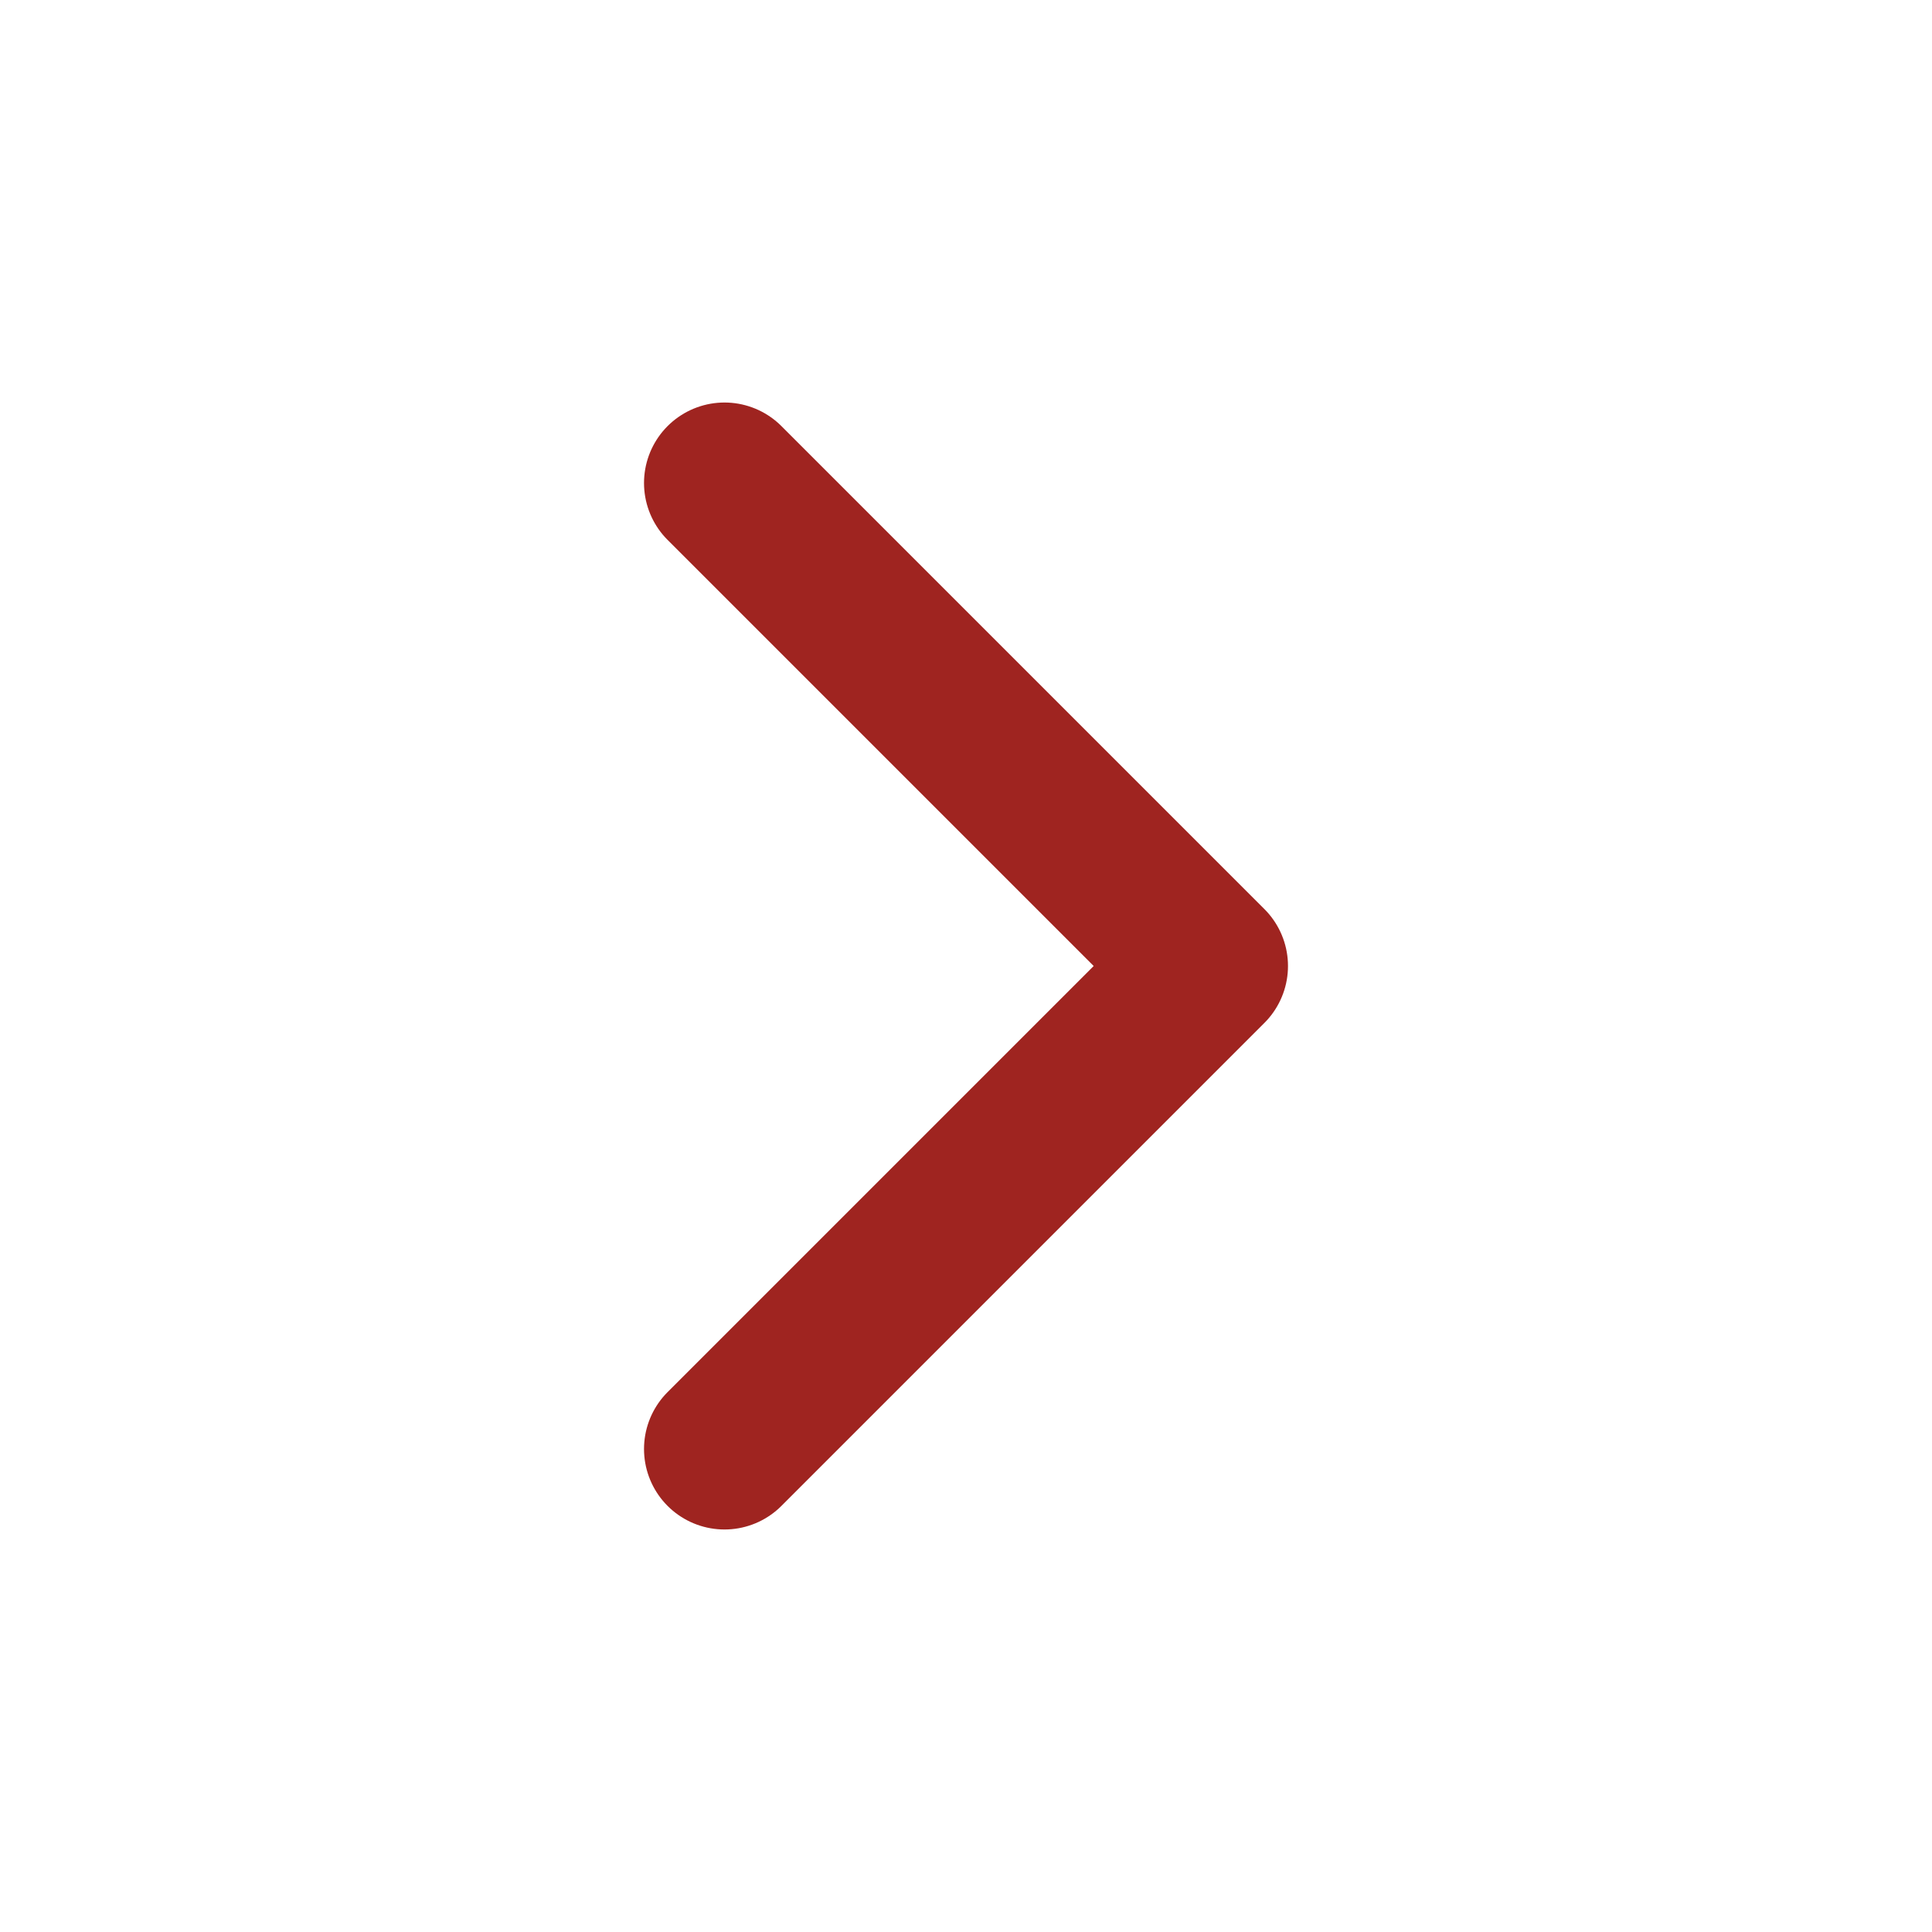
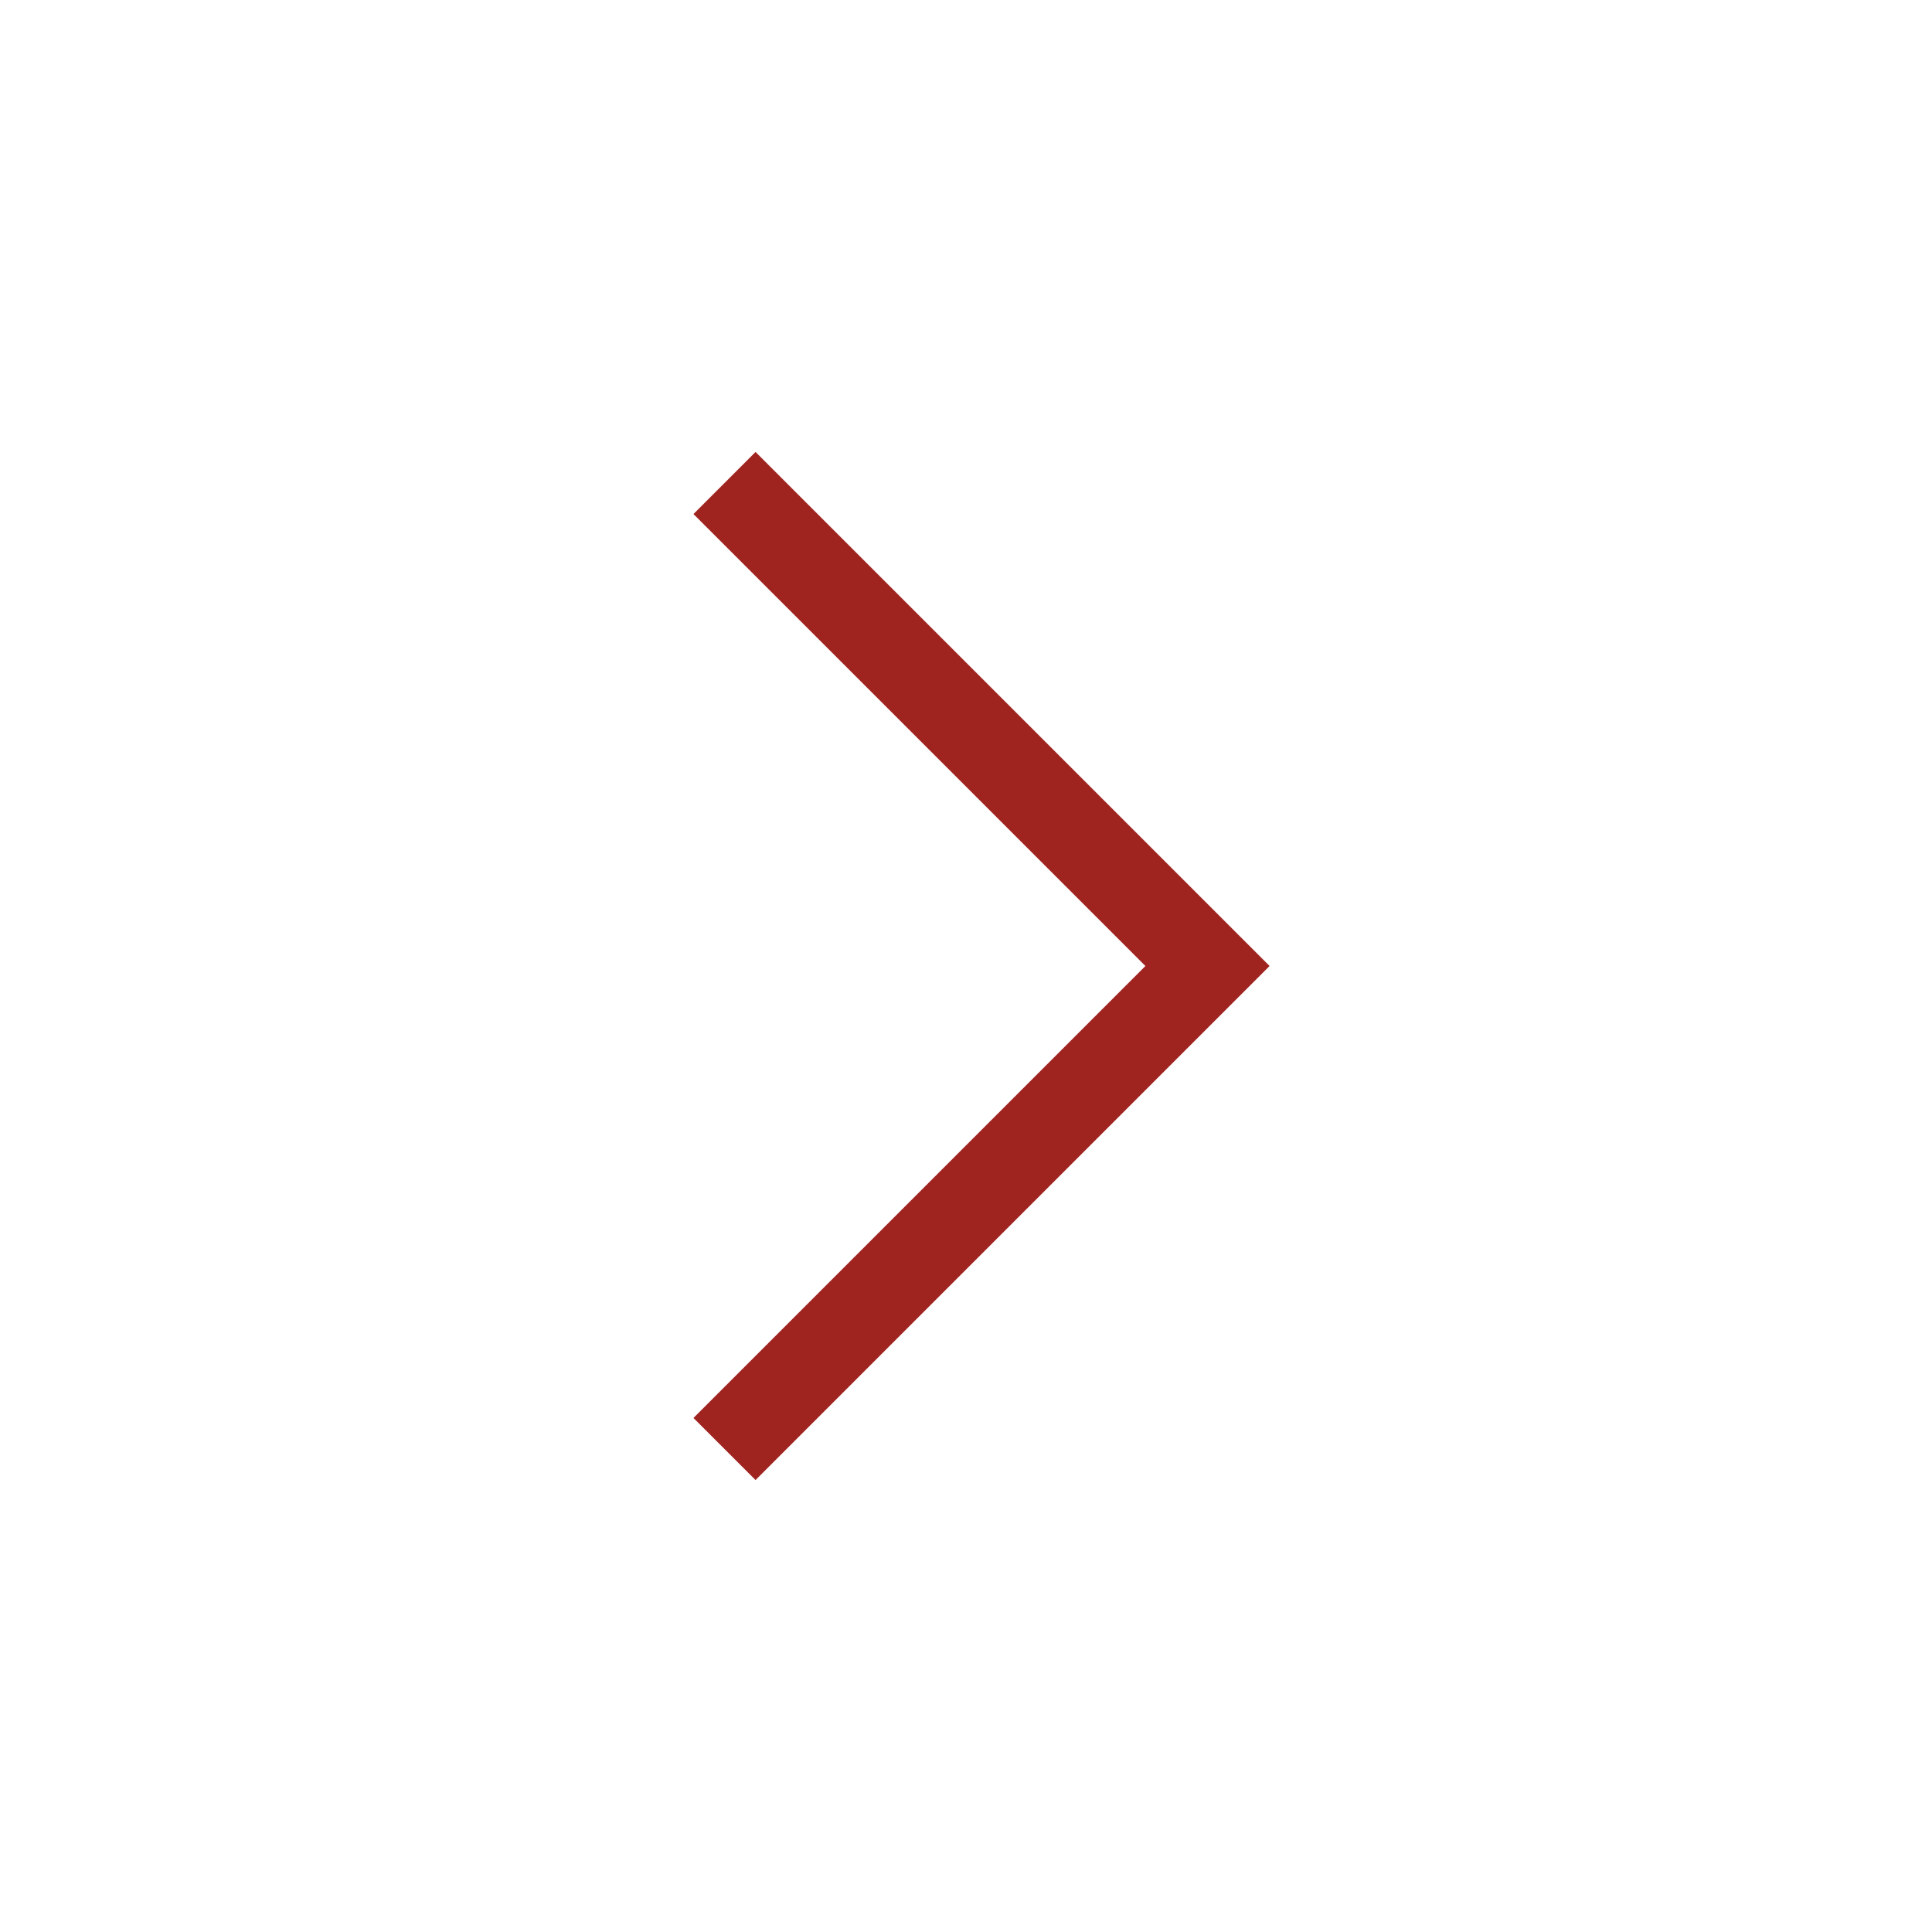
<svg xmlns="http://www.w3.org/2000/svg" className="group-hover:stroke-white" width="22" height="22" viewBox="0 0 22 22" fill="none">
-   <path d="M8.25 16.5L13.75 11L8.25 5.5" stroke="#9F2420" stroke-width="1.833" stroke-linecap="round" stroke-linejoin="round" />
+   <path d="M8.25 16.5L13.75 11L8.25 5.5" stroke="#9F2420" strokeWidth="1.833" strokeLinecap="round" strokeLinejoin="round" />
</svg>
